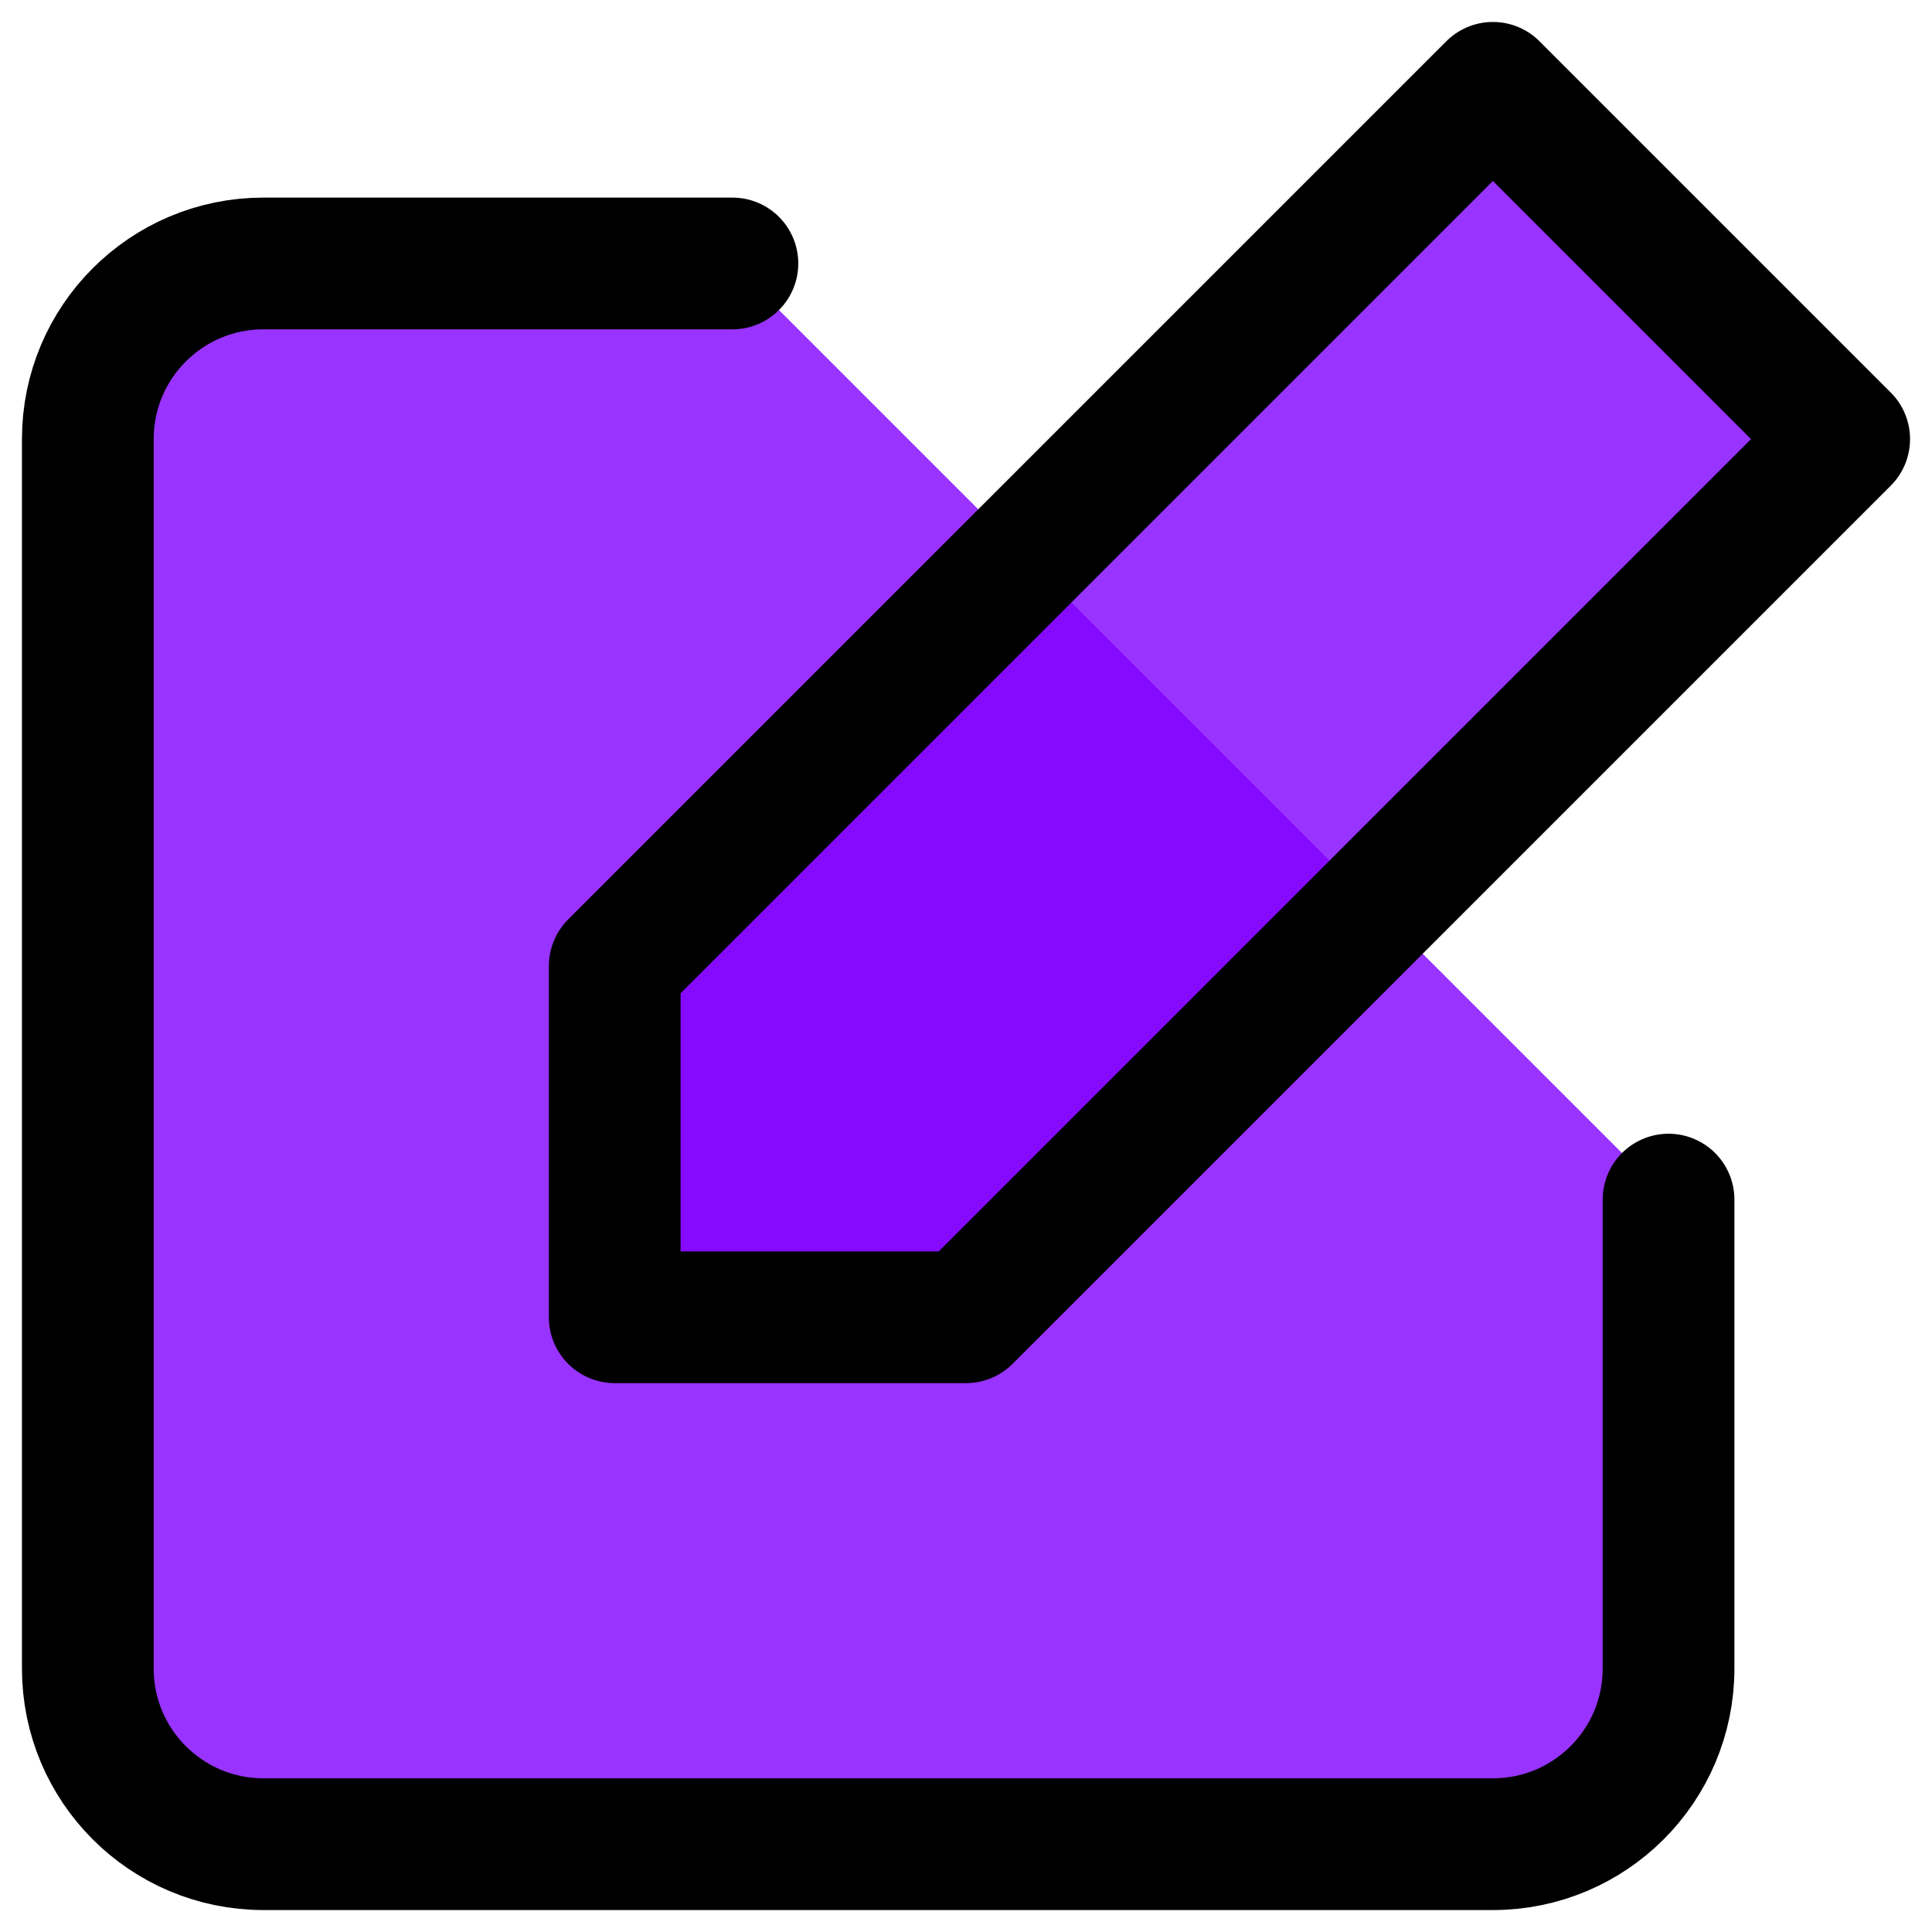
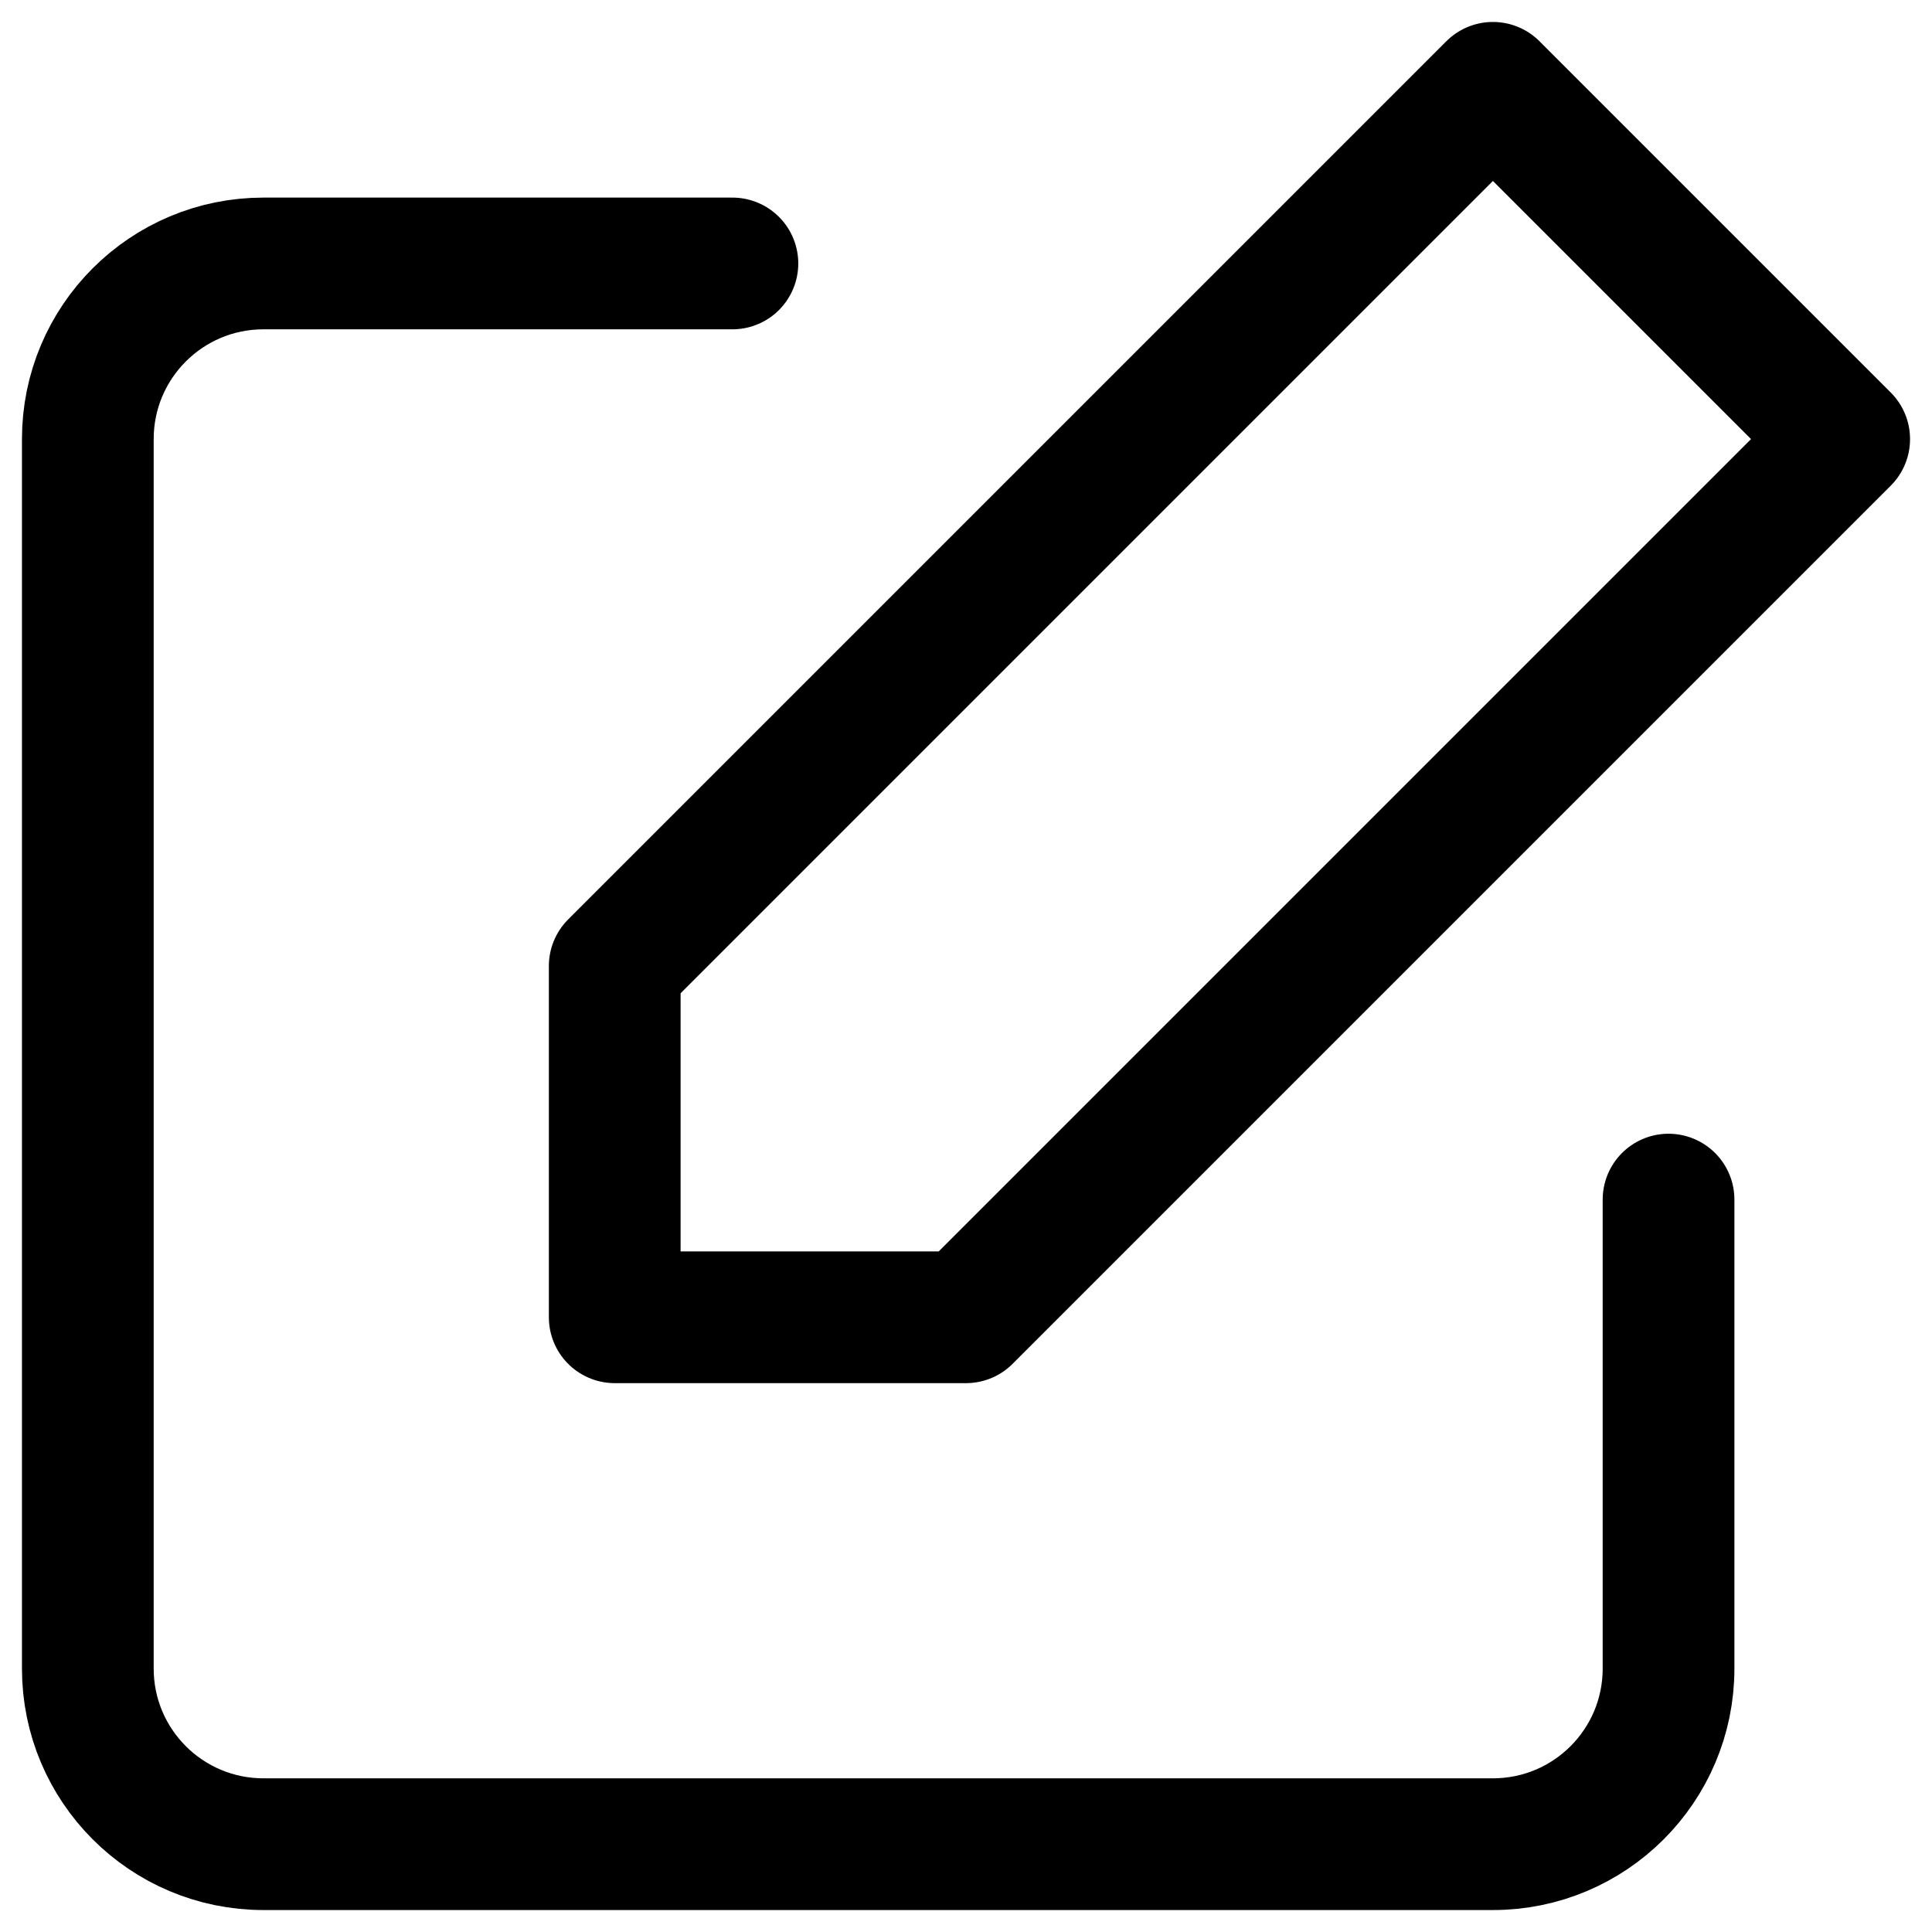
<svg xmlns="http://www.w3.org/2000/svg" width="22px" height="22px" viewBox="0 0 22 22" version="1.1">
  <defs />
-   <g id="Symbols" stroke="none" stroke-width="1" fill="#8000ffcc" fill-rule="evenodd" stroke-linecap="round" stroke-linejoin="round">
+   <g id="Symbols" stroke="#8000ffcc" stroke-width="1" fill="none" fill-rule="evenodd" stroke-linecap="round" stroke-linejoin="round">
    <g id="edit" transform="translate(1, 1)" stroke-width="1.5" stroke="#000000">
      <g id="Shape">
        <path d="M18,12.66 L18,18 C18,19.105 17.105,20 16,20 L2,20 C0.895,20 0,19.105 0,18 L0,4 C-2.22044605e-16,2.895 0.895,2 2,2 L7.34,2" />
        <polygon points="16 0 20 4 10 14 6 14 6 10" />
      </g>
    </g>
  </g>
</svg>
